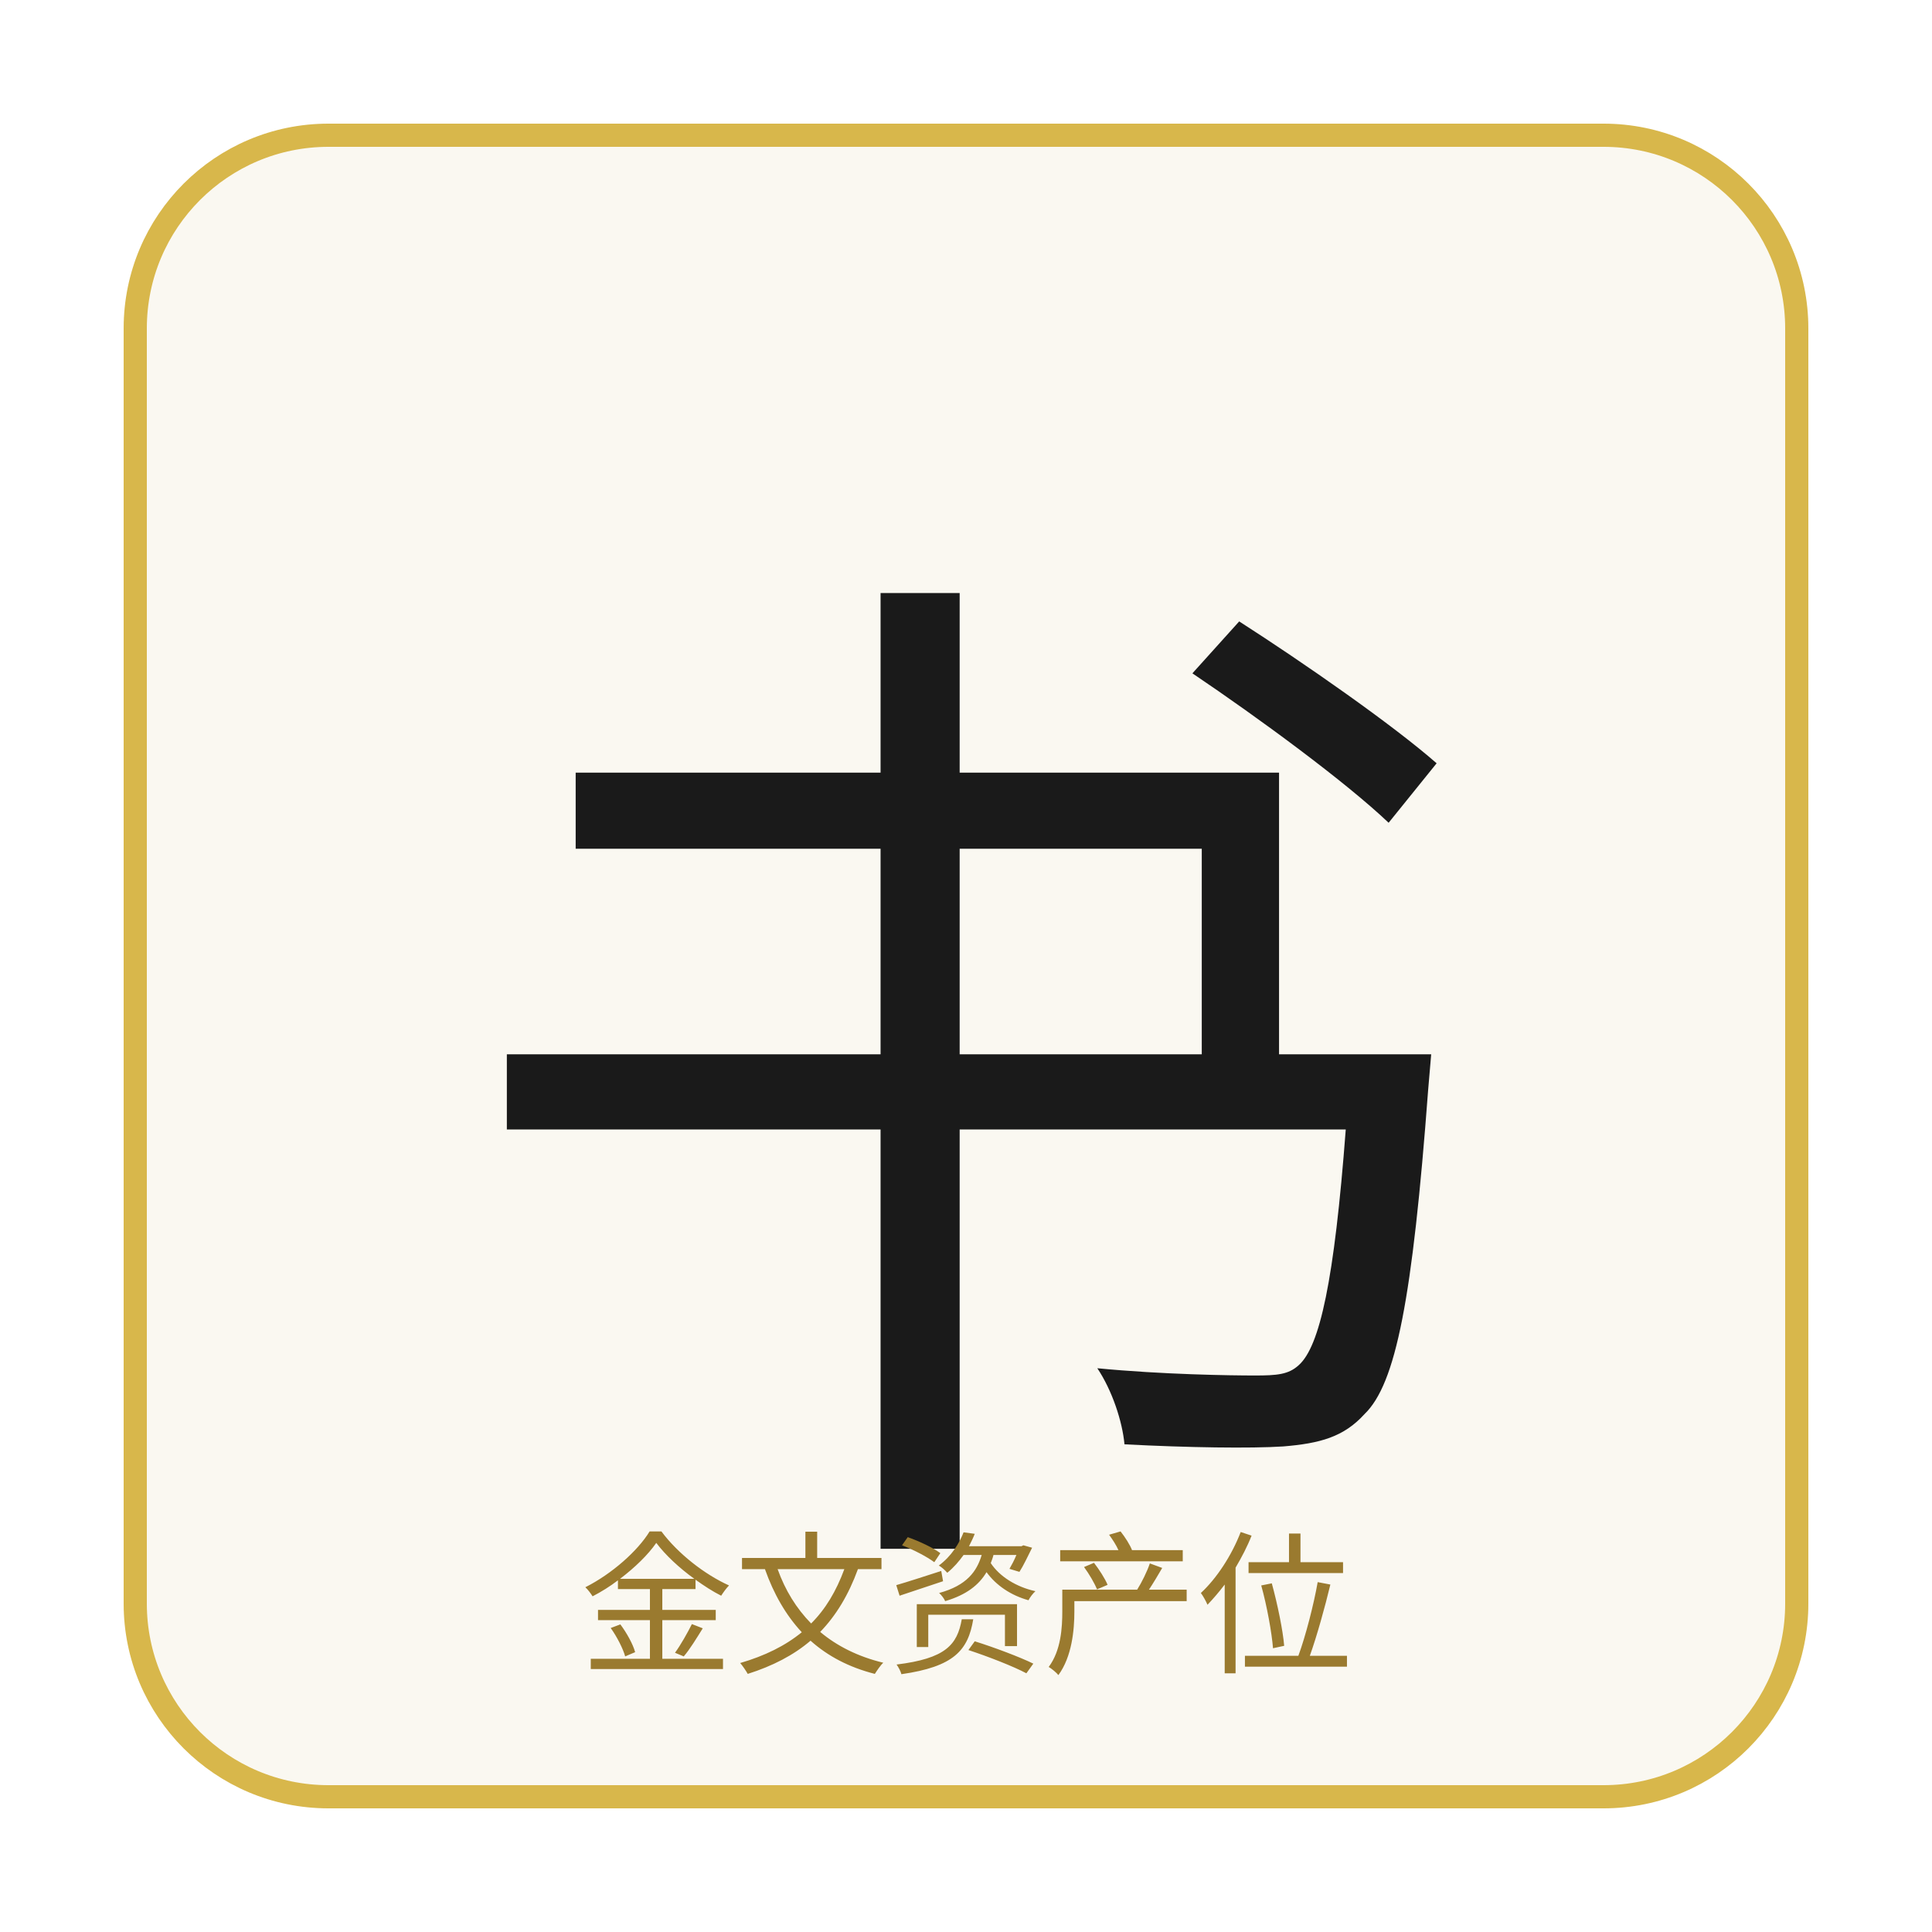
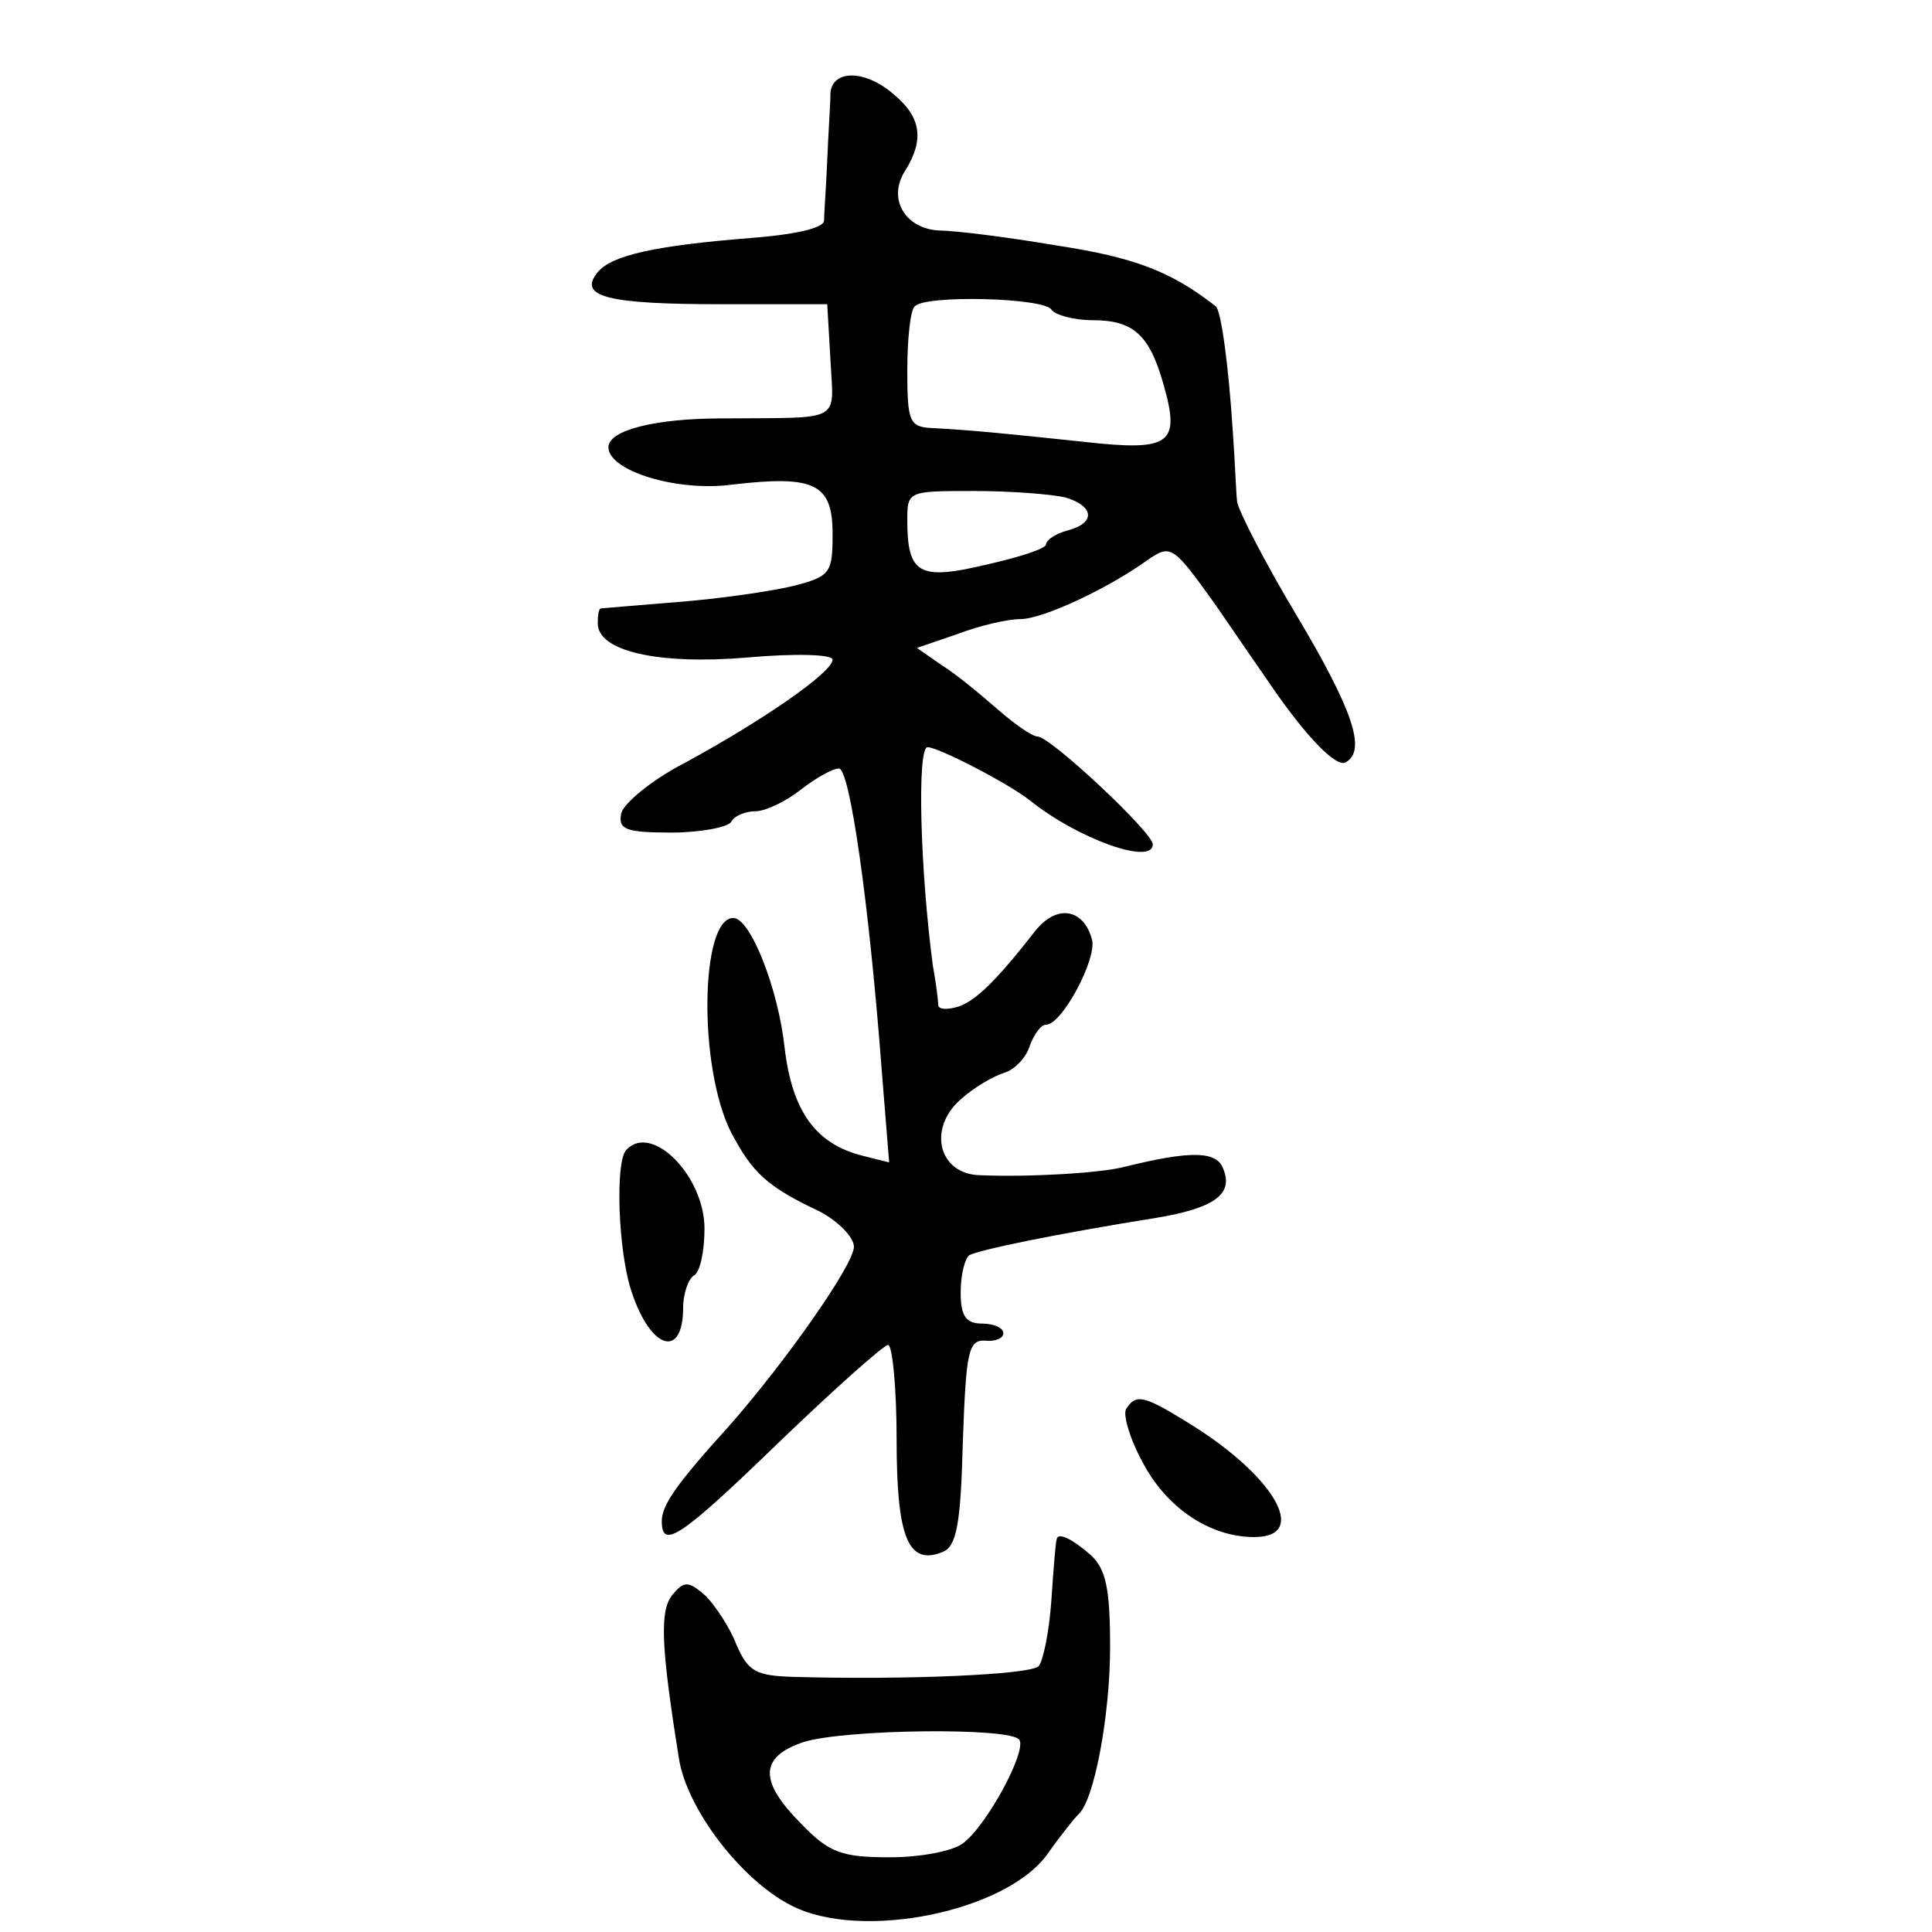
- <svg xmlns="http://www.w3.org/2000/svg" viewBox="0 0 100 100">
-   <rect x="7" y="7" width="86" height="86" rx="10" fill="#faf7f0" stroke="#d4af37" stroke-width="1.2" opacity="0.9" />
-   <text x="50" y="57" text-anchor="middle" dominant-baseline="middle" fill="#1a1a1a" font-size="54" font-family="STKaiti, KaiTi, serif">书</text>
-   <text x="50" y="86" text-anchor="middle" fill="#9a7a2f" font-size="8" font-family="PingFang SC, sans-serif">金文资产位</text>
+ <svg xmlns="http://www.w3.org/2000/svg" version="1.0" width="468pt" height="468pt" viewBox="0 0 468 468" preserveAspectRatio="xMidYMid meet">
+   <g transform="translate(0,468) scale(0.258564,-0.258564)" fill="#000000" stroke="none">
+     <path d="M778 1723 c0 -10 -2 -38 -3 -63 -1 -25 -3 -50 -3 -57 -1 -7 -29 -13 -69 -16 -88 -7 -130 -16 -143 -32 -19 -23 9 -30 115 -30 l100 0 3 -52 c3 -60 13 -54 -102 -55 -62 0 -106 -11 -106 -27 0 -22 64 -42 116 -35 77 9 94 1 94 -46 0 -37 -2 -40 -37 -49 -21 -5 -69 -12 -108 -15 -38 -3 -71 -6 -72 -6 -2 0 -3 -6 -3 -14 0 -26 56 -39 140 -32 45 4 80 3 80 -2 0 -12 -67 -58 -139 -97 -31 -16 -57 -38 -59 -47 -3 -15 4 -18 47 -18 27 0 53 5 56 10 3 6 14 10 23 10 9 0 28 9 42 20 14 11 30 20 36 20 10 0 28 -124 40 -282 l7 -87 -24 6 c-45 11 -67 42 -74 102 -6 55 -32 121 -48 121 -31 0 -33 -140 -2 -201 20 -38 34 -51 83 -74 17 -9 32 -24 32 -33 0 -17 -65 -109 -117 -168 -49 -54 -63 -74 -63 -89 0 -27 17 -16 111 75 51 49 97 90 101 90 4 0 8 -40 8 -89 0 -92 11 -118 43 -105 13 5 17 25 19 102 3 85 5 97 21 96 9 -1 17 2 17 7 0 5 -9 9 -20 9 -15 0 -20 7 -20 29 0 17 4 32 8 35 9 5 81 20 175 35 54 9 73 22 63 46 -6 17 -31 17 -92 2 -22 -6 -90 -10 -136 -8 -39 1 -49 44 -18 71 12 11 31 22 41 25 10 3 21 15 24 26 4 10 10 19 15 19 15 0 48 62 43 80 -8 29 -33 33 -53 8 -36 -46 -55 -65 -72 -71 -10 -3 -18 -3 -19 1 0 4 -2 21 -5 37 -12 90 -15 205 -5 205 10 0 76 -34 96 -50 45 -36 115 -61 115 -41 0 11 -96 101 -108 101 -5 0 -22 12 -38 26 -16 14 -39 33 -52 41 l-23 16 38 13 c21 8 47 14 59 14 21 0 83 29 120 56 21 14 23 13 63 -43 22 -32 46 -67 53 -77 31 -45 60 -76 69 -70 19 11 7 48 -46 137 -30 50 -55 99 -56 107 -1 8 -2 38 -4 65 -4 63 -11 114 -16 118 -42 33 -77 46 -149 57 -47 8 -96 14 -109 14 -33 1 -50 30 -33 56 18 29 15 50 -10 71 -27 24 -58 24 -60 2z m207 -203 c3 -5 21 -10 39 -10 38 0 53 -14 66 -60 16 -56 7 -63 -74 -54 -75 8 -106 11 -143 13 -21 1 -23 6 -23 54 0 30 3 57 7 60 10 11 121 8 128 -3z m13 -176 c27 -8 29 -24 2 -31 -11 -3 -20 -9 -20 -13 0 -4 -25 -12 -56 -19 -63 -15 -74 -9 -74 42 0 27 1 27 63 27 34 0 72 -3 85 -6z" />
+     <path d="M587 733 c-11 -10 -8 -97 5 -134 18 -54 48 -62 48 -14 0 13 5 27 10 30 6 3 10 23 10 44 0 49 -49 99 -73 74z" />
+     <path d="M1055 490 c-3 -5 3 -27 15 -49 22 -43 63 -71 105 -71 53 0 18 59 -65 109 -39 24 -46 25 -55 11z" />
+     <path d="M990 368 c-1 -2 -3 -27 -5 -57 -2 -30 -8 -58 -12 -62 -8 -8 -125 -13 -229 -10 -36 1 -43 5 -54 30 -6 16 -20 37 -29 46 -16 14 -20 14 -31 1 -12 -15 -11 -47 6 -153 7 -47 58 -114 105 -138 65 -34 203 -6 241 49 12 17 25 33 28 36 15 12 30 93 30 157 0 55 -4 73 -18 86 -17 15 -31 22 -32 15z m-35 -188 c7 -11 -31 -81 -53 -97 -9 -7 -39 -13 -68 -13 -45 0 -57 4 -83 31 -40 40 -40 63 2 77 38 12 195 14 202 2z" />
+   </g>
</svg>
